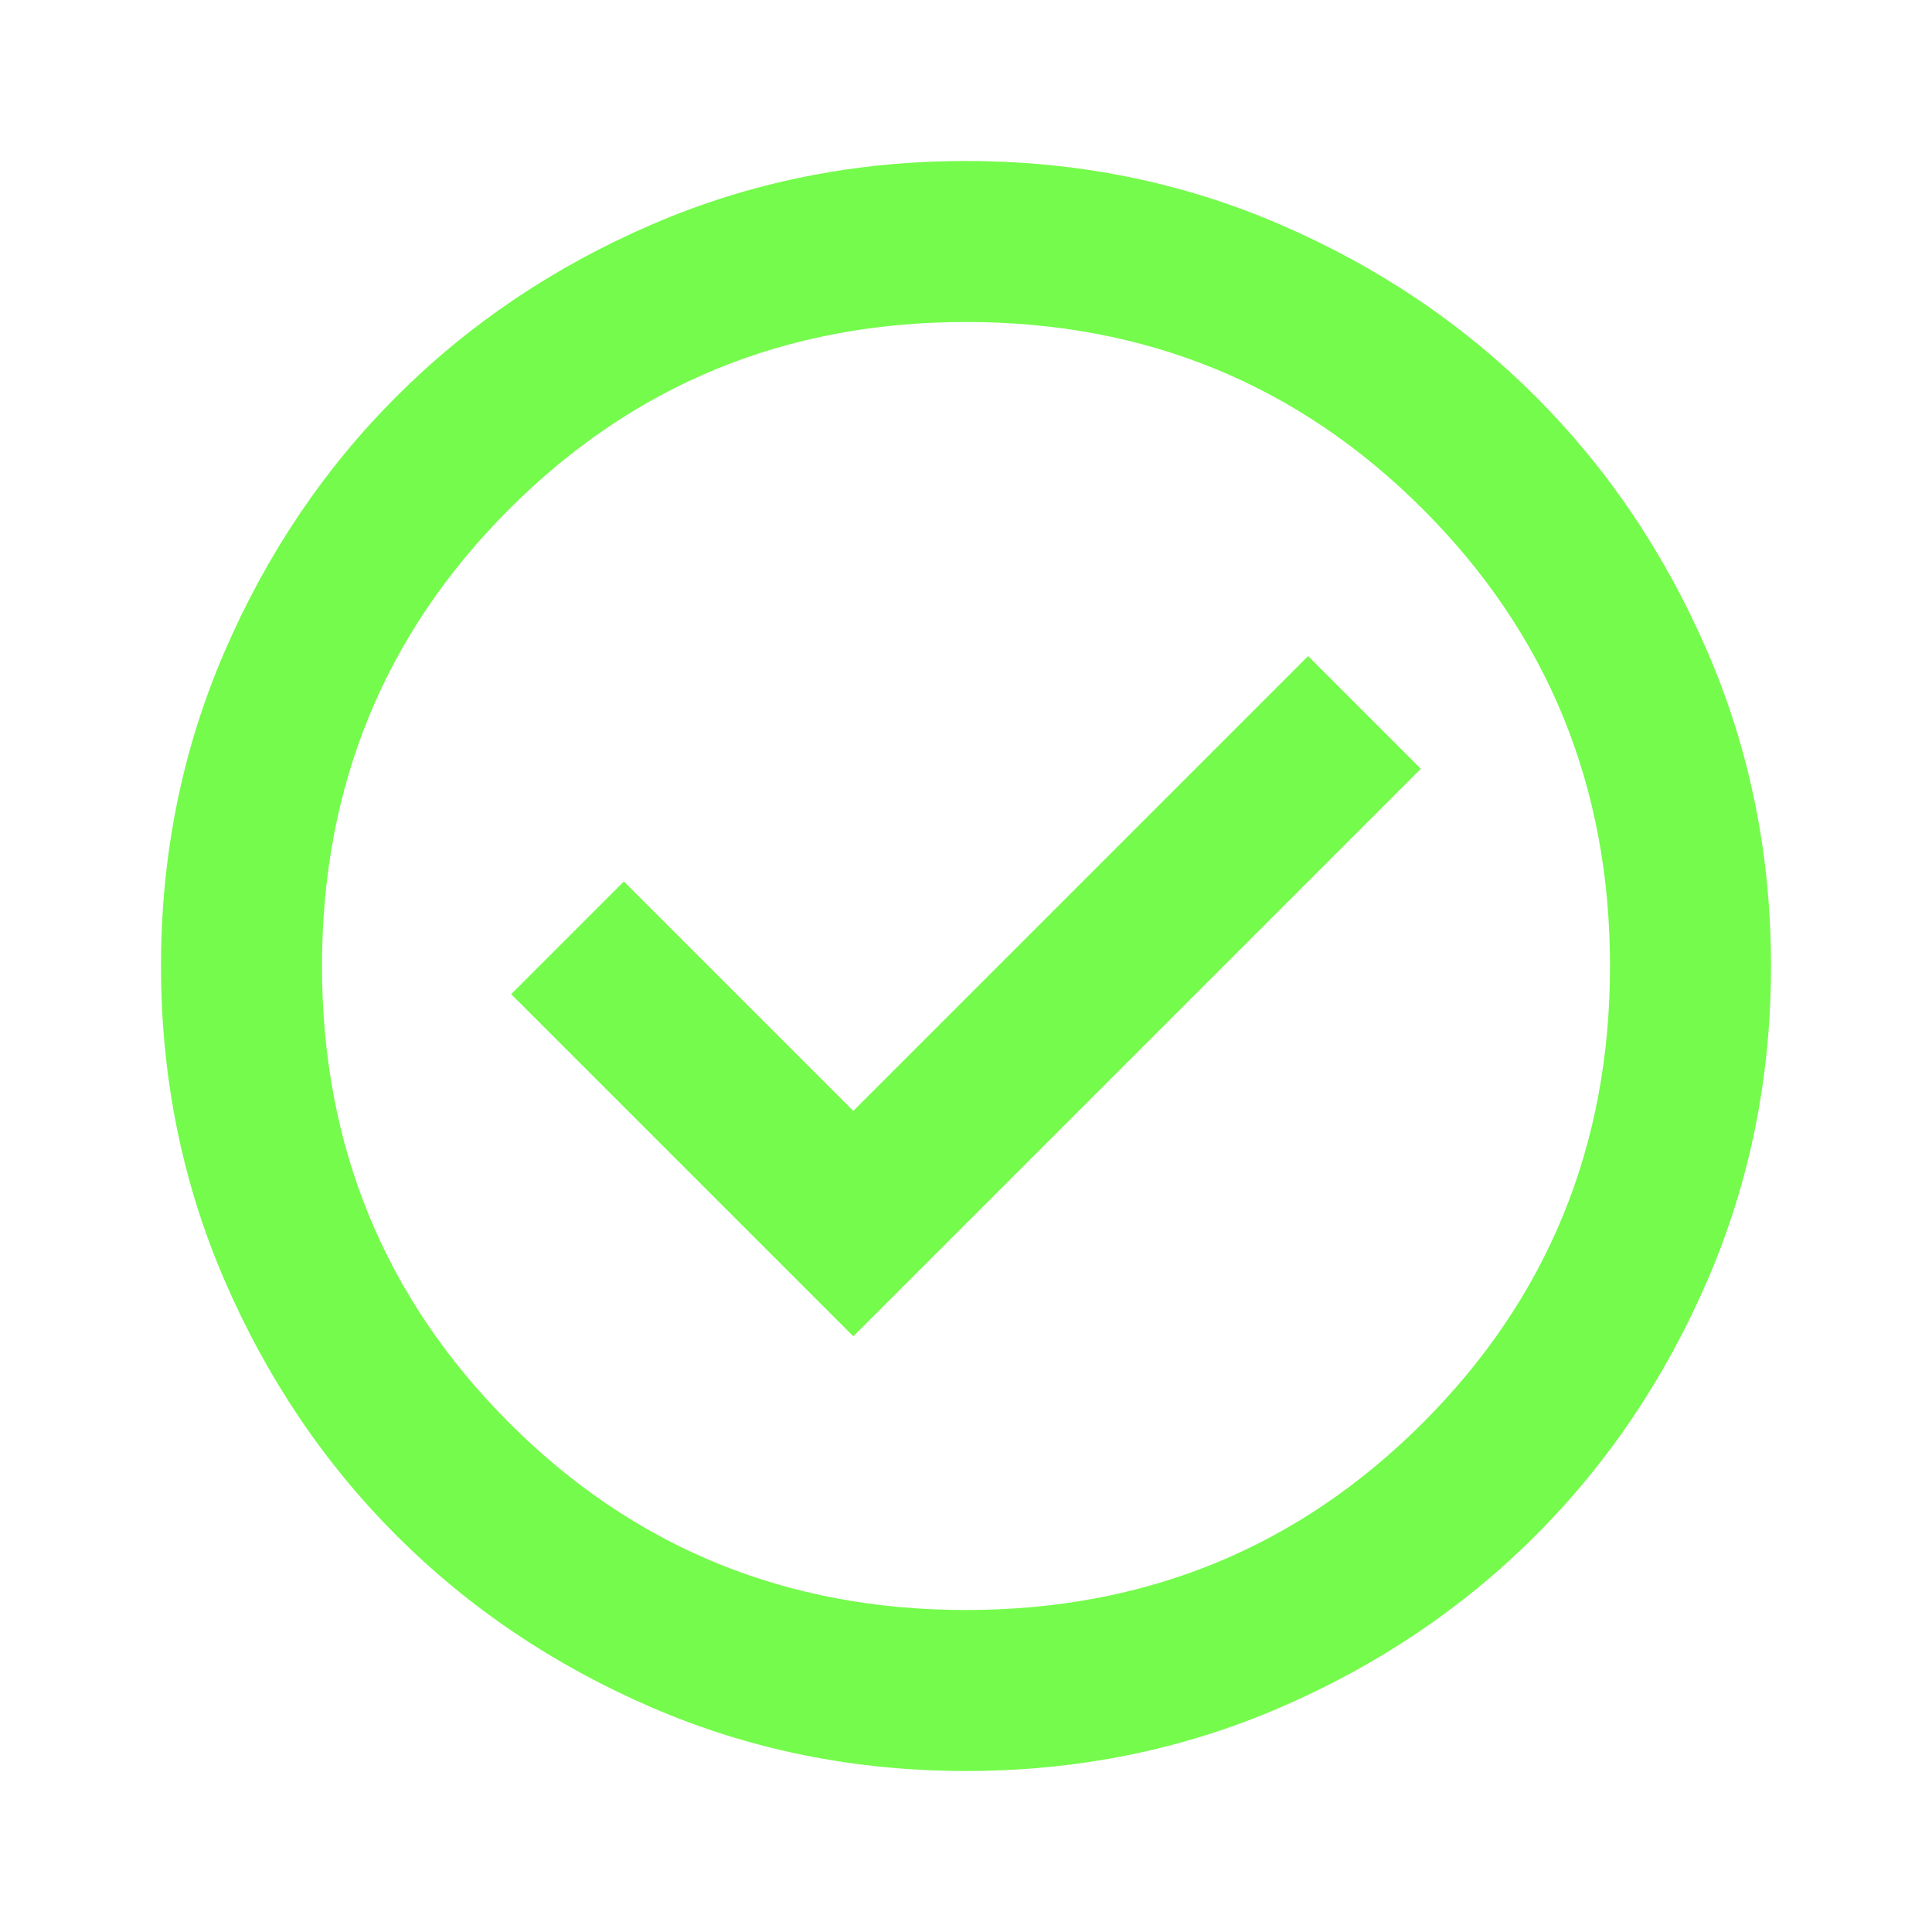
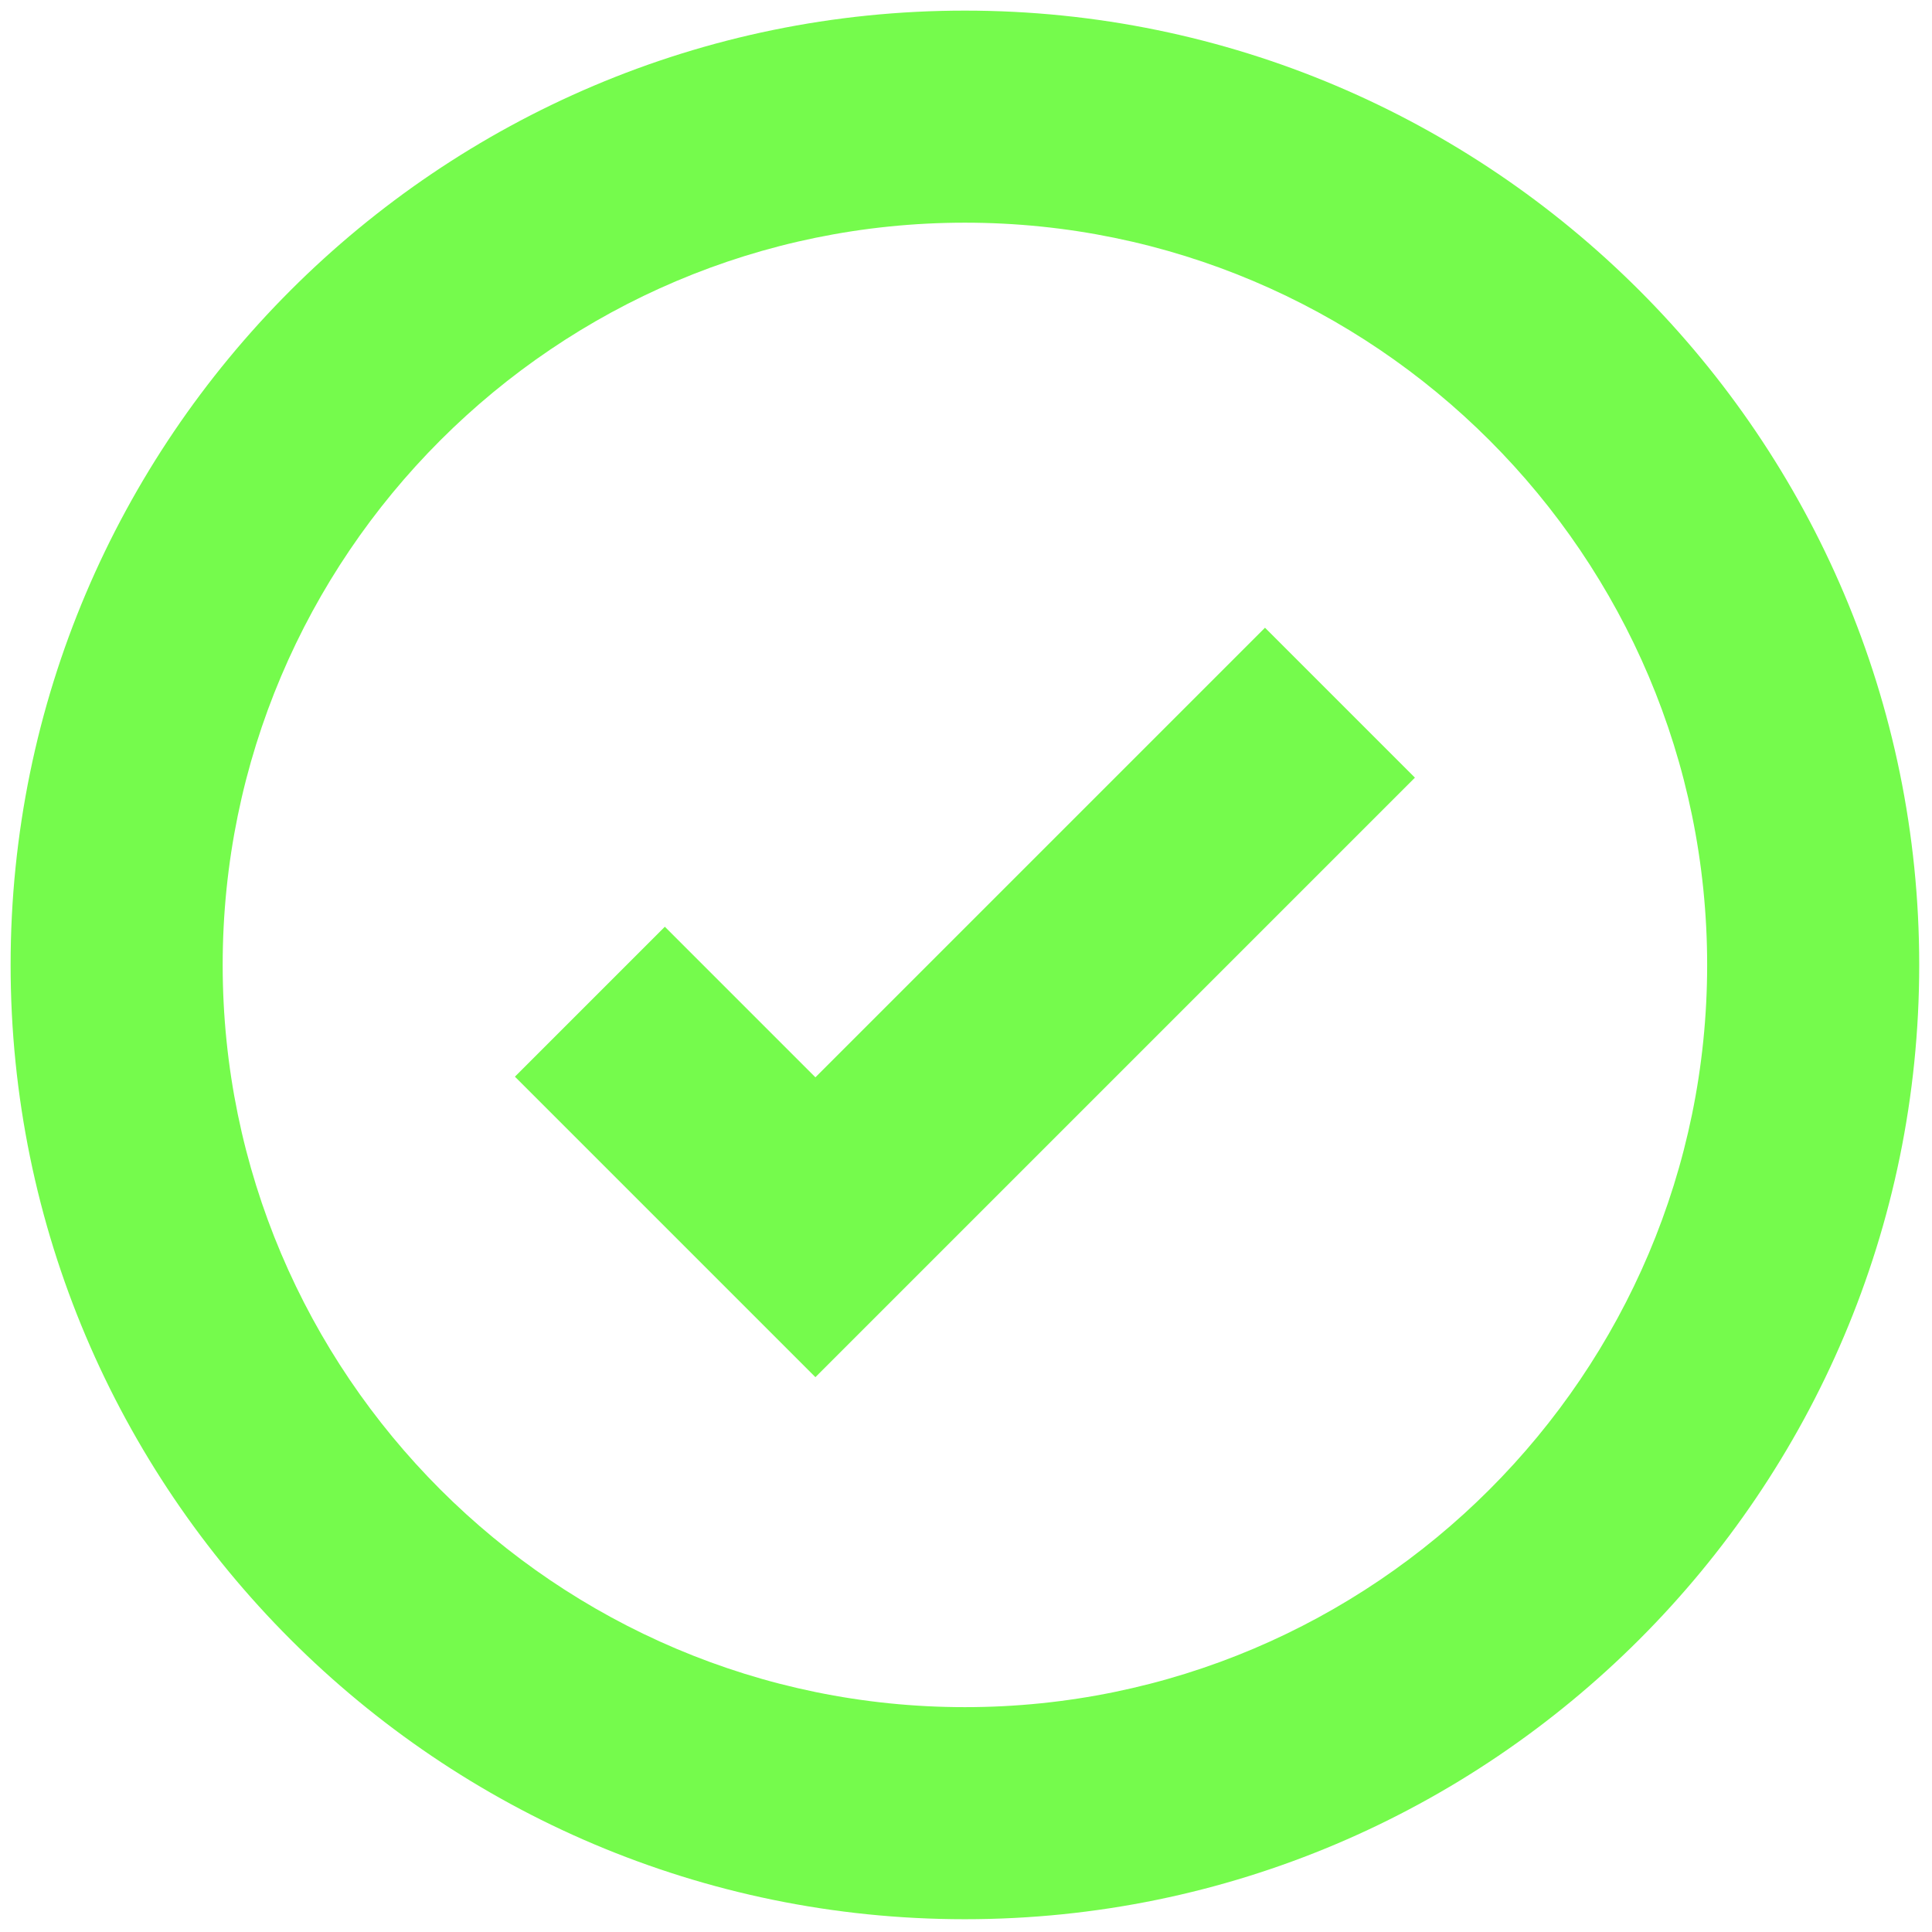
- <svg xmlns="http://www.w3.org/2000/svg" height="24px" viewBox="0 -960 960 960" width="24px" fill="#75FB4C">
-   <path d="m424-296 282-282-56-56-226 226-114-114-56 56 170 170Zm56 216q-83 0-156-31.5T197-197q-54-54-85.5-127T80-480q0-83 31.5-156T197-763q54-54 127-85.5T480-880q83 0 156 31.5T763-763q54 54 85.5 127T880-480q0 83-31.5 156T763-197q-54 54-127 85.5T480-80Zm0-80q134 0 227-93t93-227q0-134-93-227t-227-93q-134 0-227 93t-93 227q0 134 93 227t227 93Zm0-320Z" />
+ <svg xmlns="http://www.w3.org/2000/svg" version="1.1" width="256" height="256" viewBox="0 0 256 256" xml:space="preserve">
+   <g style="stroke: none; stroke-width: 0; stroke-dasharray: none; stroke-linecap: butt; stroke-linejoin: miter; stroke-miterlimit: 10; fill: none; fill-rule: nonzero; opacity: 1;" transform="translate(1.406593 1.406593) scale(2.81 2.81)">
+     <polygon points="37.95,64.44 23.78,50.27 30.85,43.2 37.95,50.3 59.15,29.1 66.22,36.17 " style="stroke: none; stroke-width: 1; stroke-dasharray: none; stroke-linecap: butt; stroke-linejoin: miter; stroke-miterlimit: 10; fill: #75FB4C; fill-rule: nonzero; opacity: 1;" transform="  matrix(1 0 0 1 0 0) " />
+     <path d="M 45 90 C 20.187 90 0 69.813 0 45 C 0 20.187 20.187 0 45 0 c 24.813 0 45 20.187 45 45 C 90 69.813 69.813 90 45 90 z M 45 10 c -19.299 0 -35 15.701 -35 35 s 15.701 35 35 35 s 35 -15.701 35 -35 S 64.299 10 45 10 z" style="stroke: none; stroke-width: 1; stroke-dasharray: none; stroke-linecap: butt; stroke-linejoin: miter; stroke-miterlimit: 10; fill: #75FB4C; fill-rule: nonzero; opacity: 1;" transform=" matrix(1 0 0 1 0 0) " stroke-linecap="round" />
+   </g>
</svg>
